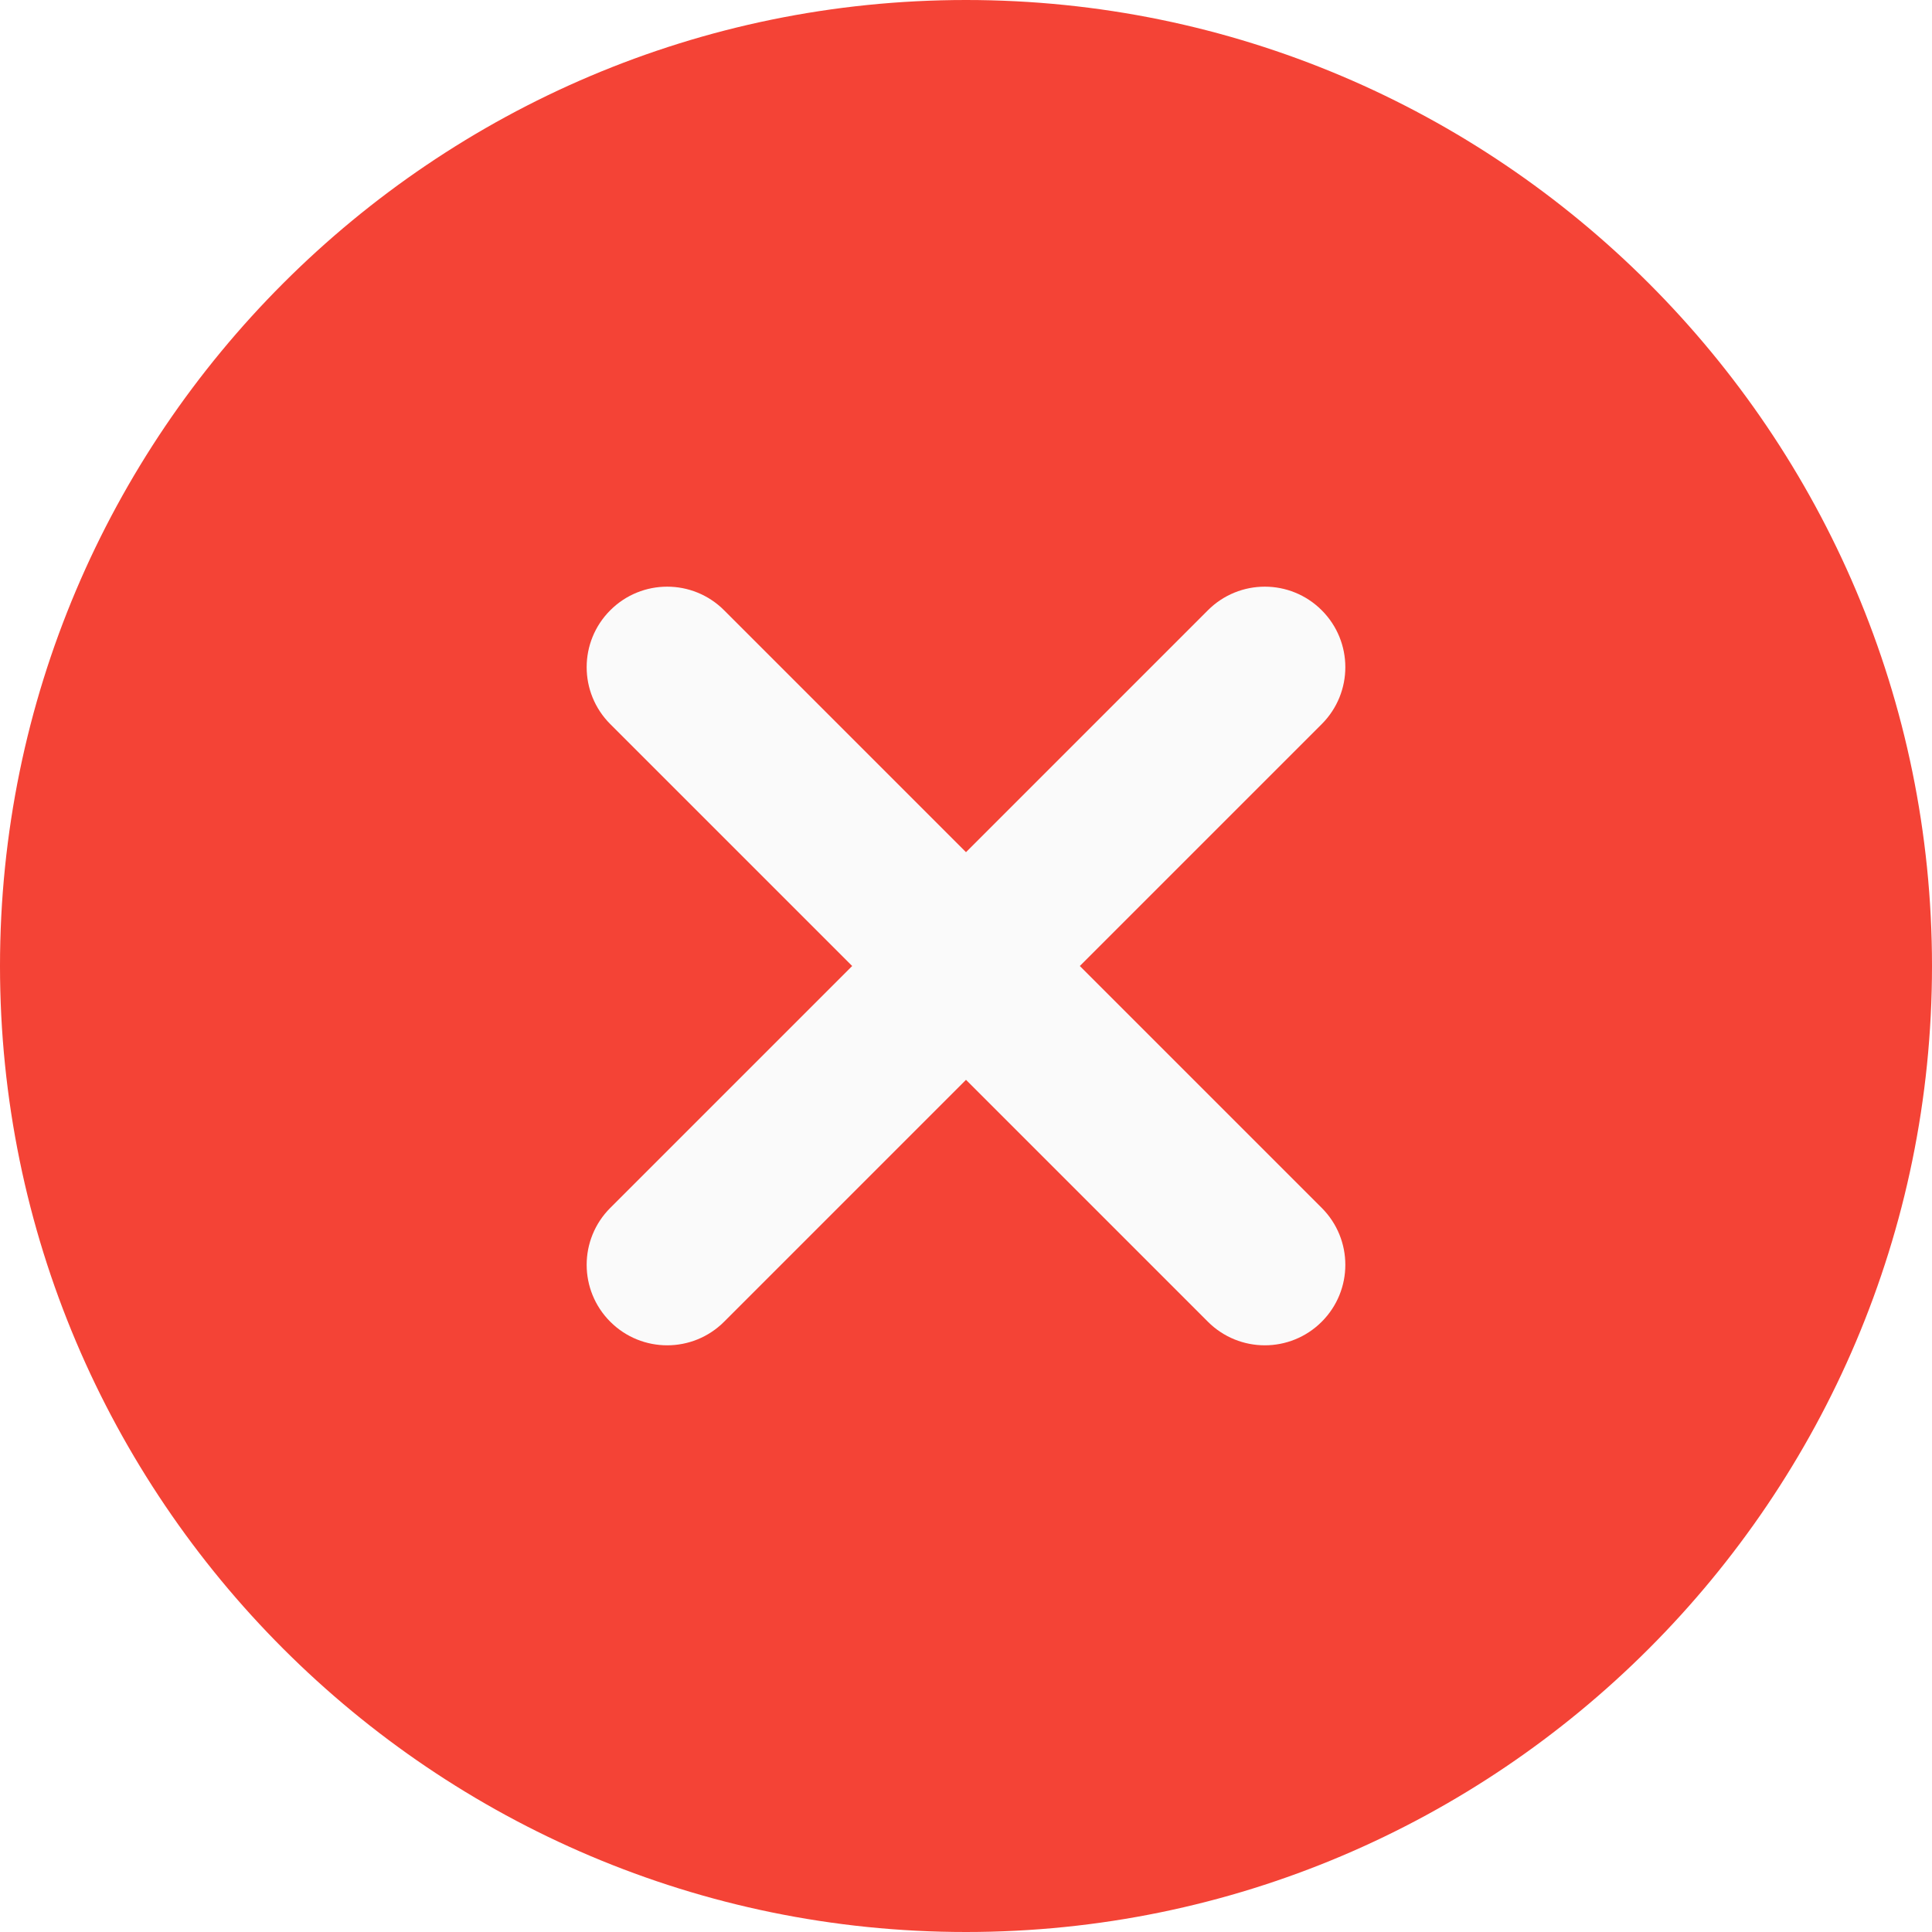
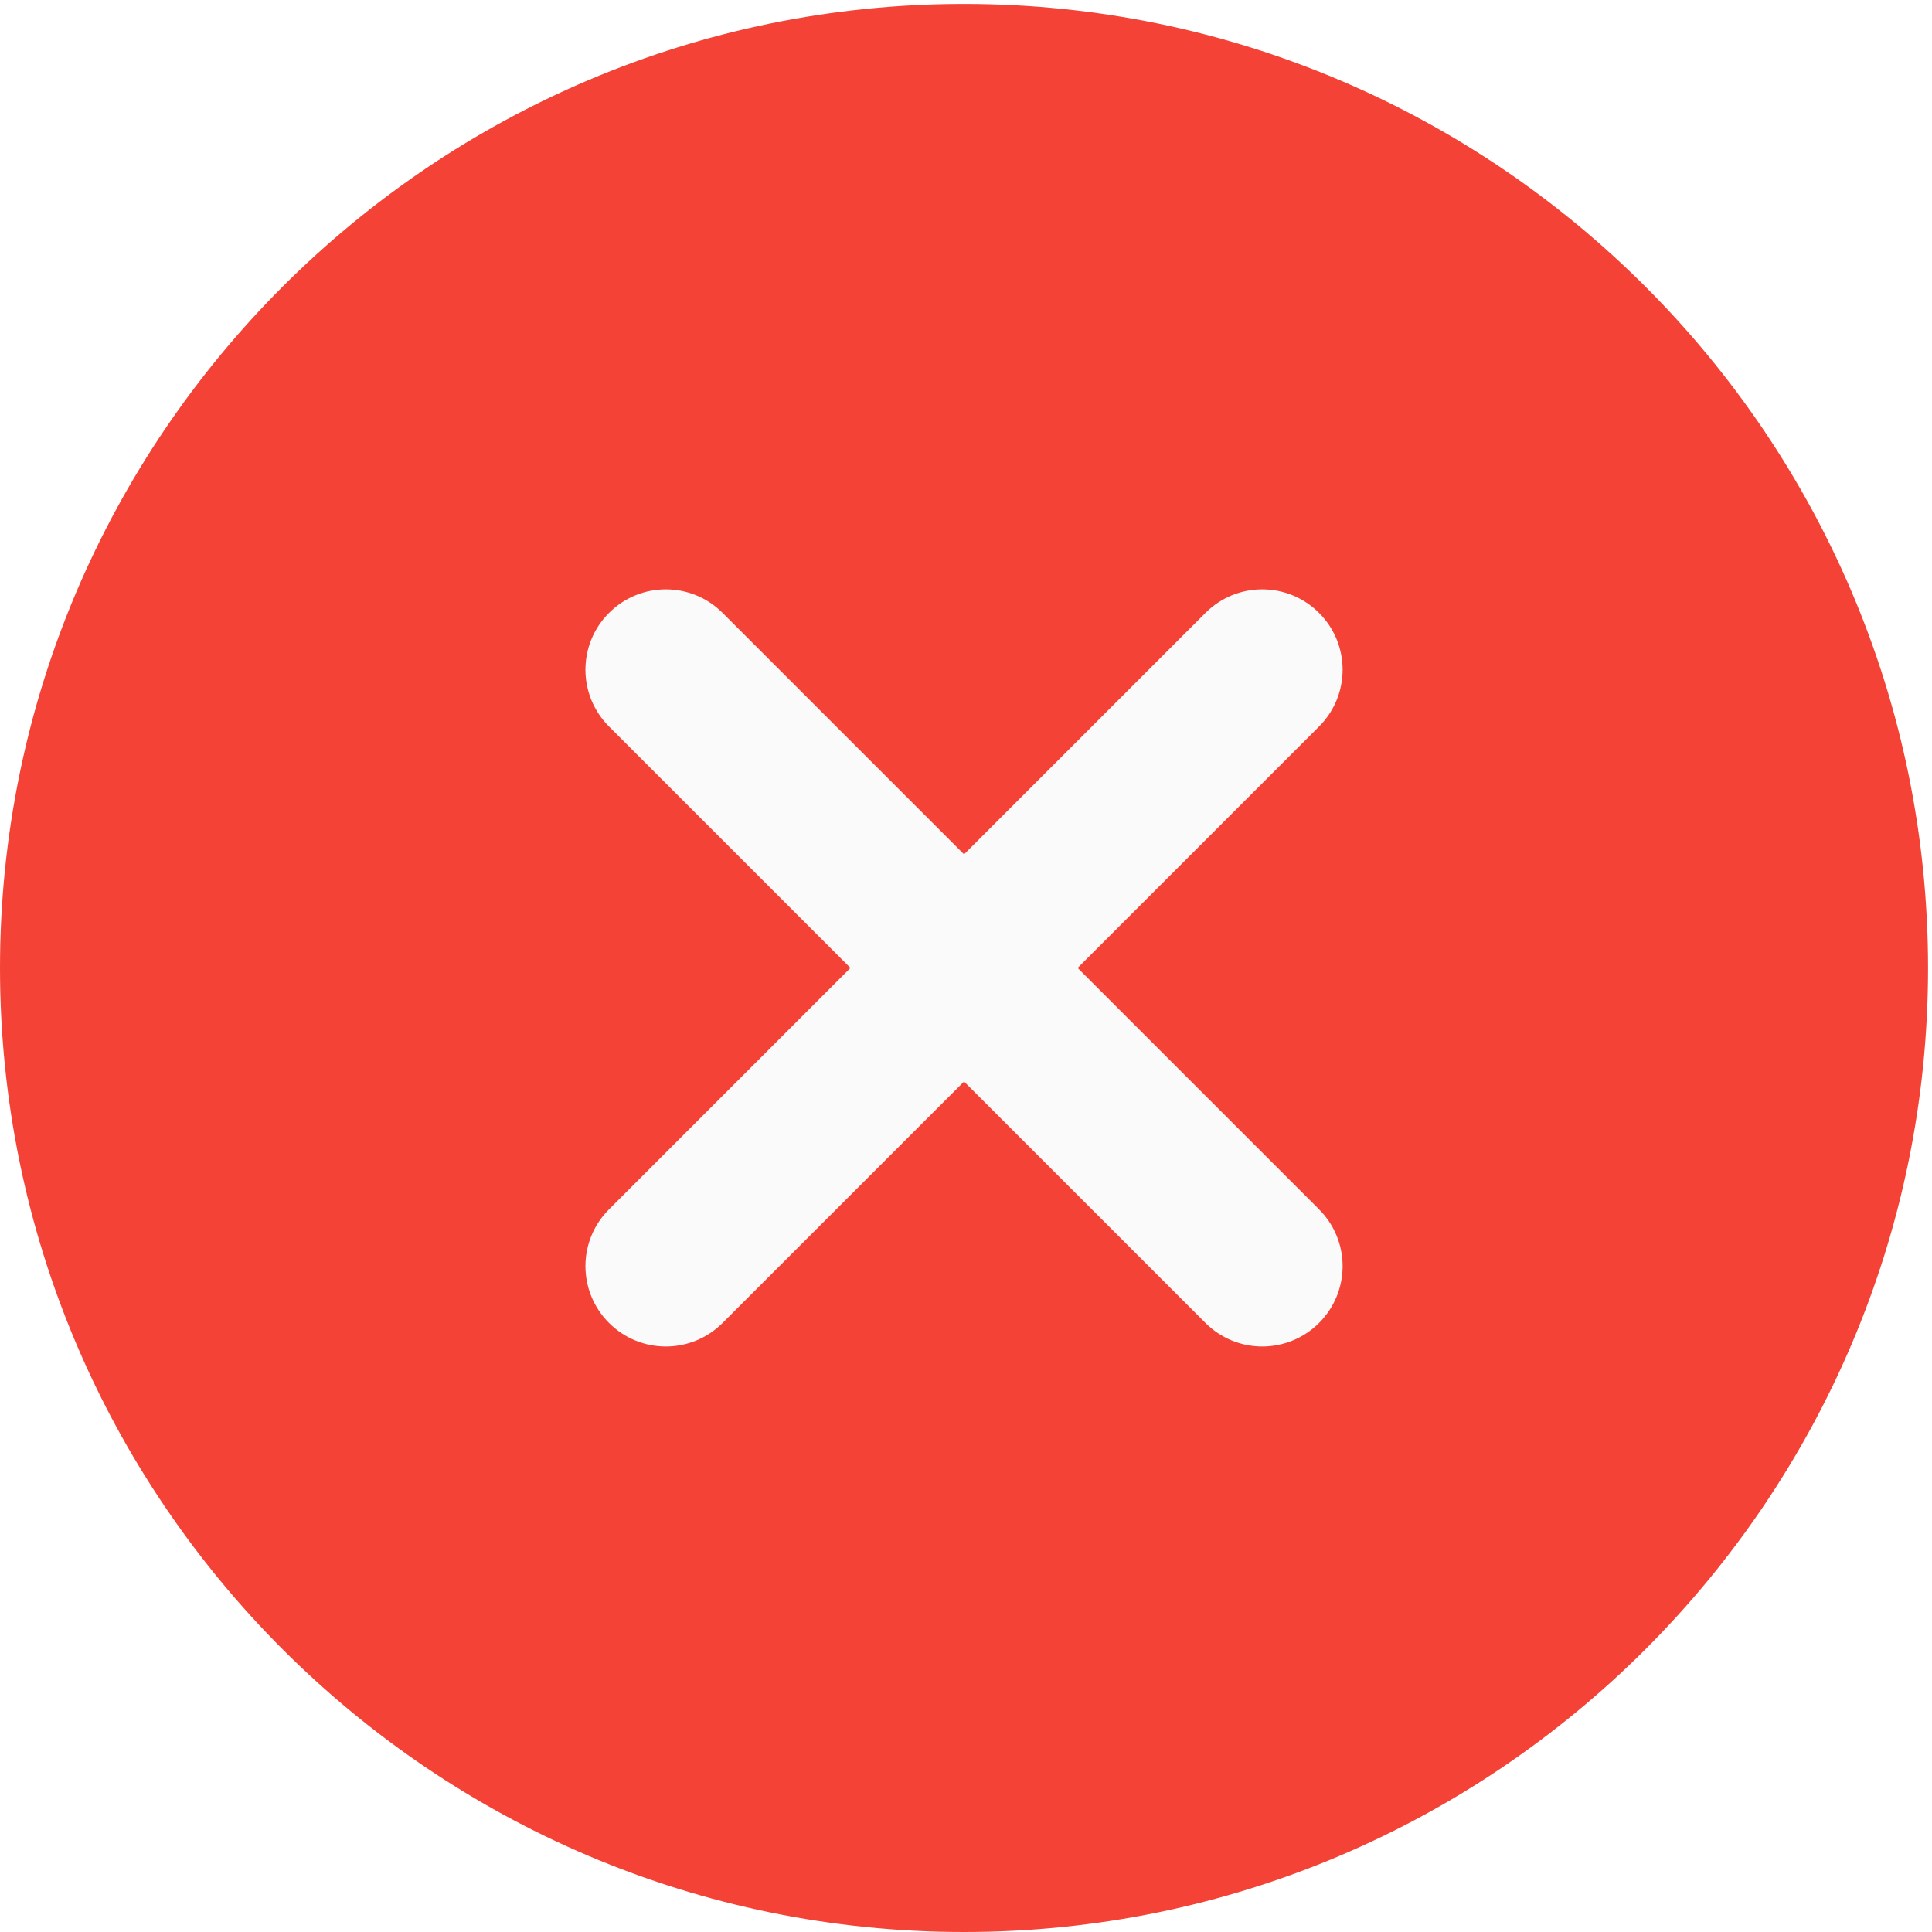
- <svg xmlns="http://www.w3.org/2000/svg" height="512pt" viewBox="0 0 512 512" width="512pt">
-   <path d="m256 0c-141.164 0-256 114.836-256 256s114.836 256 256 256 256-114.836 256-256-114.836-256-256-256zm0 0" fill="#f44336" />
-   <path d="m350.273 320.105c8.34 8.344 8.34 21.824 0 30.168-4.16 4.16-9.621 6.25-15.086 6.25-5.461 0-10.922-2.09-15.082-6.25l-64.105-64.109-64.105 64.109c-4.16 4.16-9.621 6.25-15.082 6.25-5.465 0-10.926-2.09-15.086-6.25-8.34-8.344-8.34-21.824 0-30.168l64.109-64.105-64.109-64.105c-8.34-8.344-8.34-21.824 0-30.168 8.344-8.34 21.824-8.34 30.168 0l64.105 64.109 64.105-64.109c8.344-8.34 21.824-8.34 30.168 0 8.34 8.344 8.34 21.824 0 30.168l-64.109 64.105zm0 0" fill="#fafafa" />
+ <svg xmlns="http://www.w3.org/2000/svg" height="50pt" viewBox="0 0 50 50" width="50pt" version="1.1" id="svg6">
+   <defs id="defs10" />
+   <path d="M 24.949,0.102 C 11.192,0.102 0,11.293 0,25.051 c 0,13.758 11.192,24.949 24.949,24.949 13.758,0 24.949,-11.192 24.949,-24.949 0,-13.758 -11.192,-24.949 -24.949,-24.949 z m 0,0" id="path2" style="fill:#f44336;stroke-width:0.097" />
+   <path d="m 34.137,31.298 c 0.813,0.813 0.813,2.127 0,2.94 -0.405,0.405 -0.938,0.609 -1.47,0.609 -0.532,0 -1.064,-0.204 -1.47,-0.609 l -6.248,-6.248 -6.248,6.248 c -0.405,0.405 -0.938,0.609 -1.47,0.609 -0.533,0 -1.065,-0.204 -1.47,-0.609 -0.813,-0.813 -0.813,-2.127 0,-2.94 l 6.248,-6.248 -6.248,-6.248 c -0.813,-0.813 -0.813,-2.127 0,-2.94 0.813,-0.813 2.127,-0.813 2.94,0 l 6.248,6.248 6.248,-6.248 c 0.813,-0.813 2.127,-0.813 2.94,0 0.813,0.813 0.813,2.127 0,2.94 l -6.248,6.248 z m 0,0" id="path4" style="fill:#fafafa;stroke-width:0.097" />
</svg>
